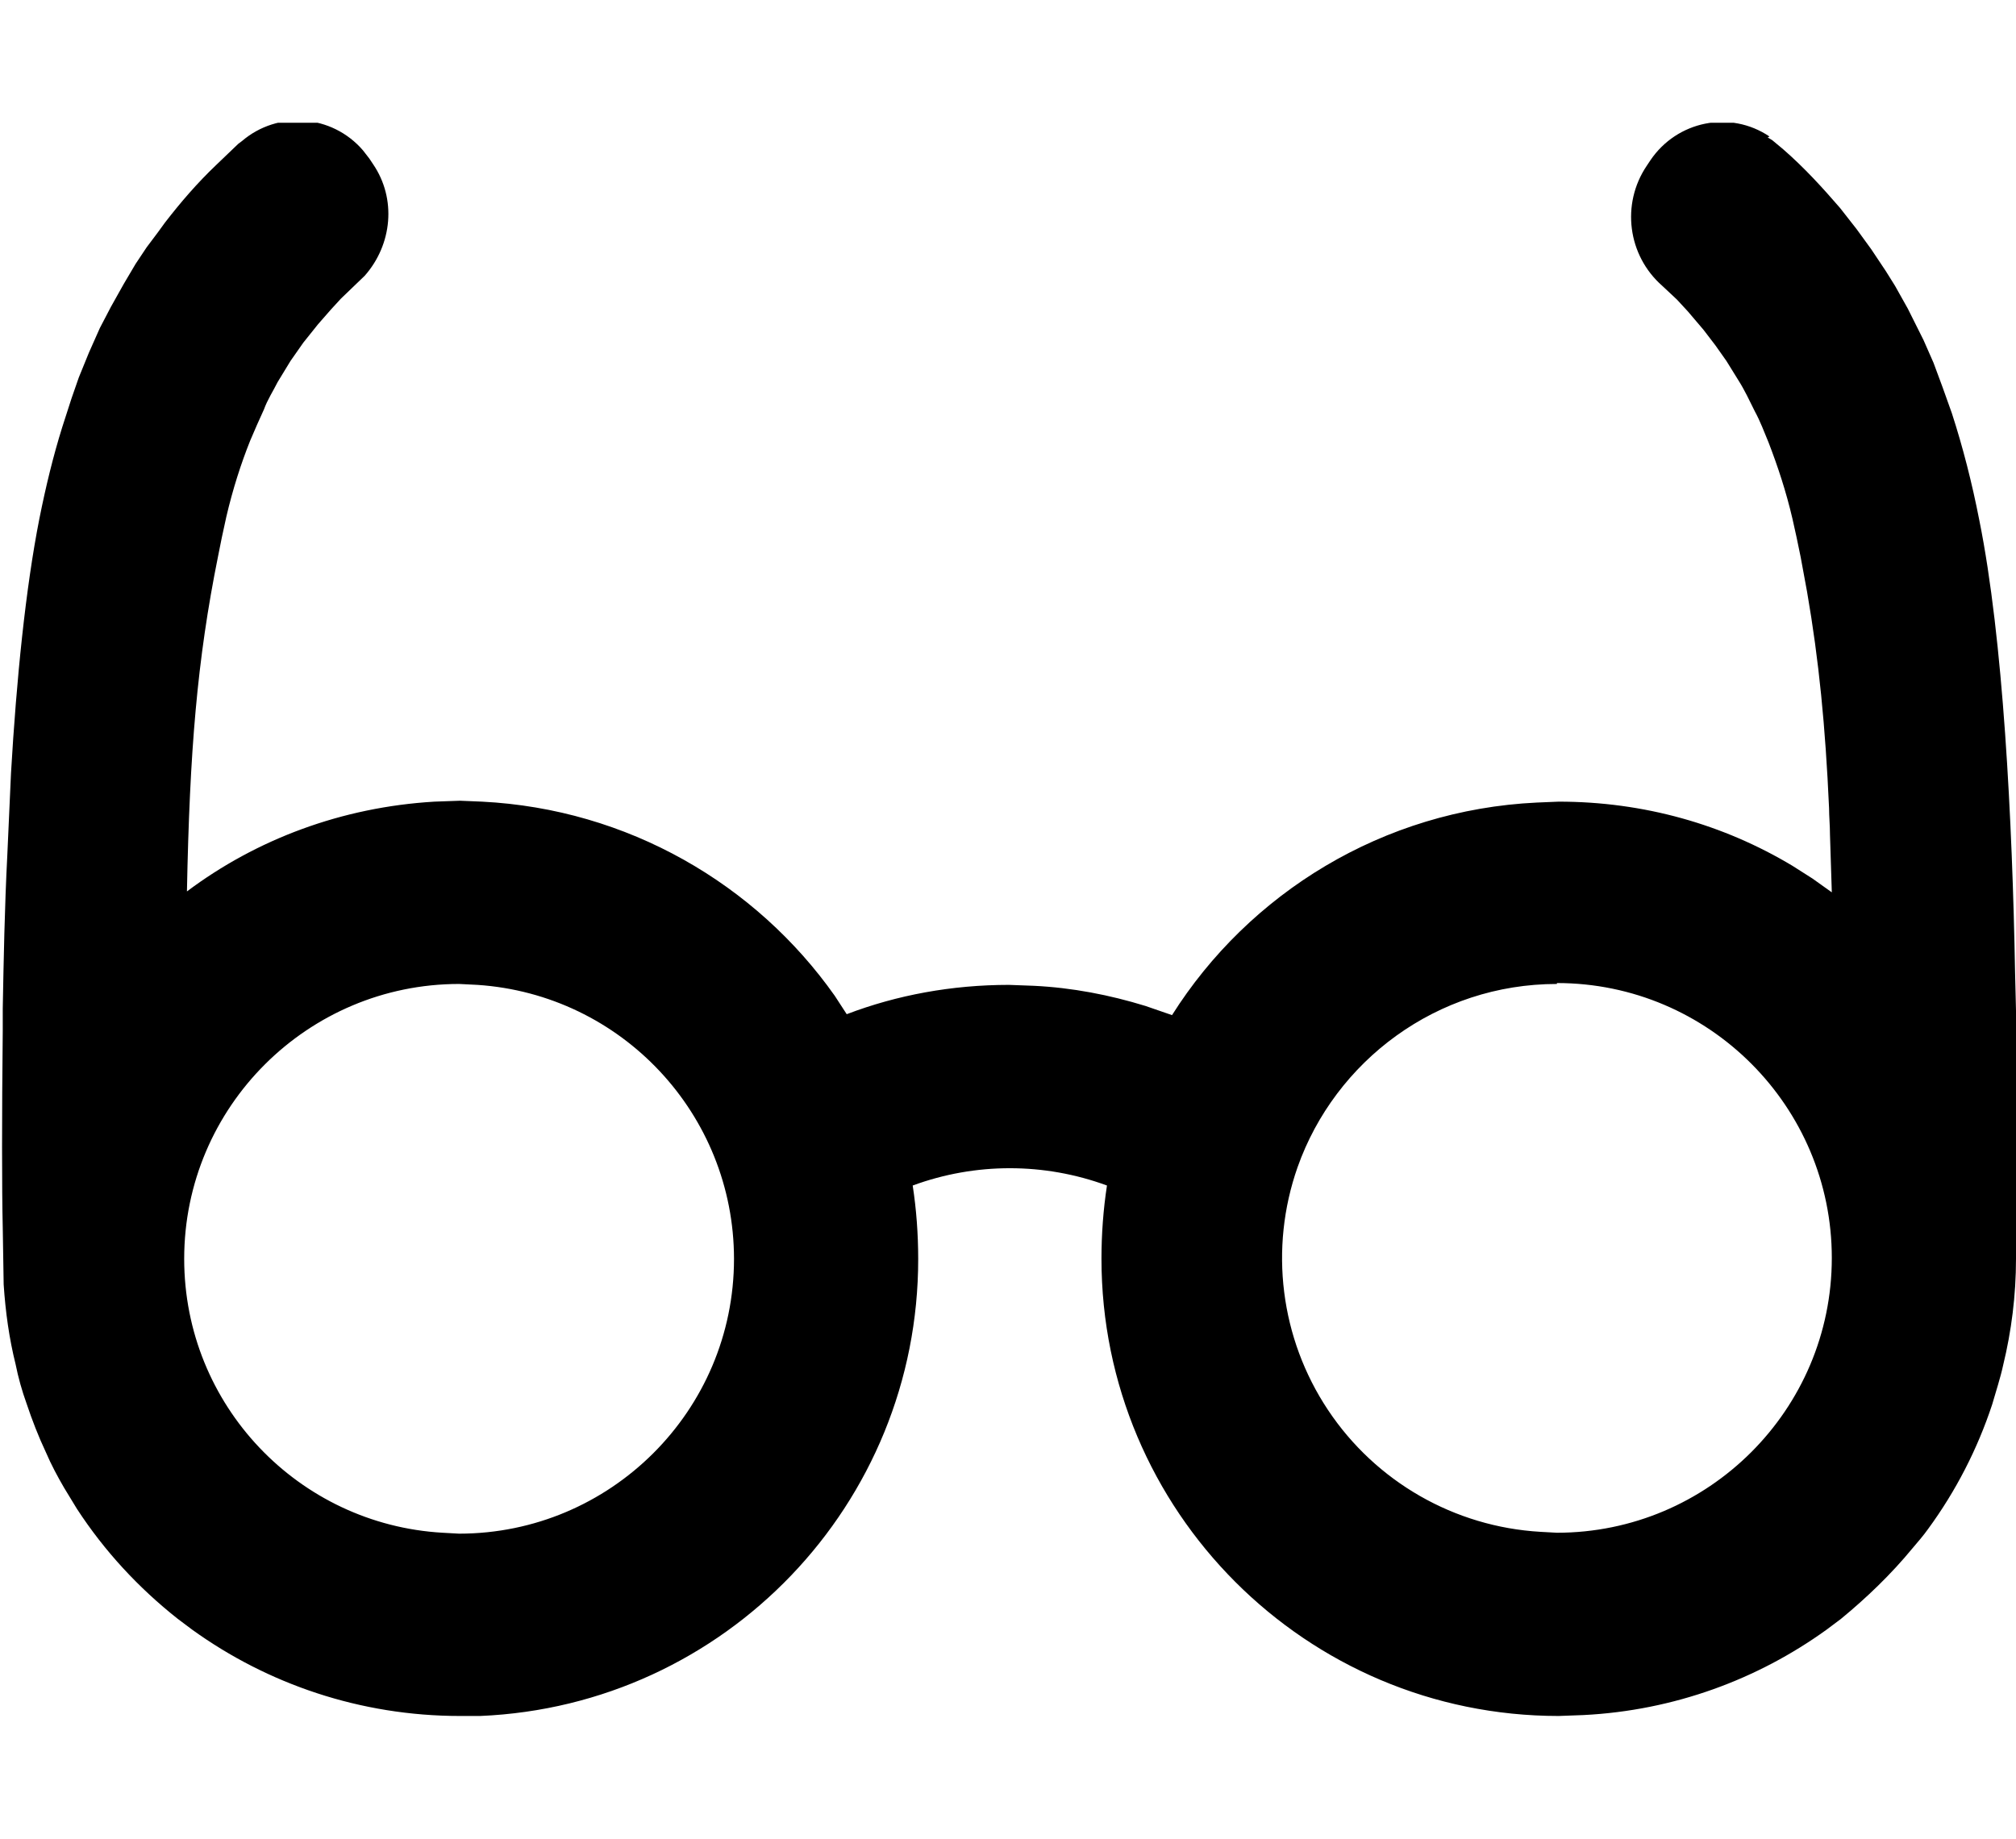
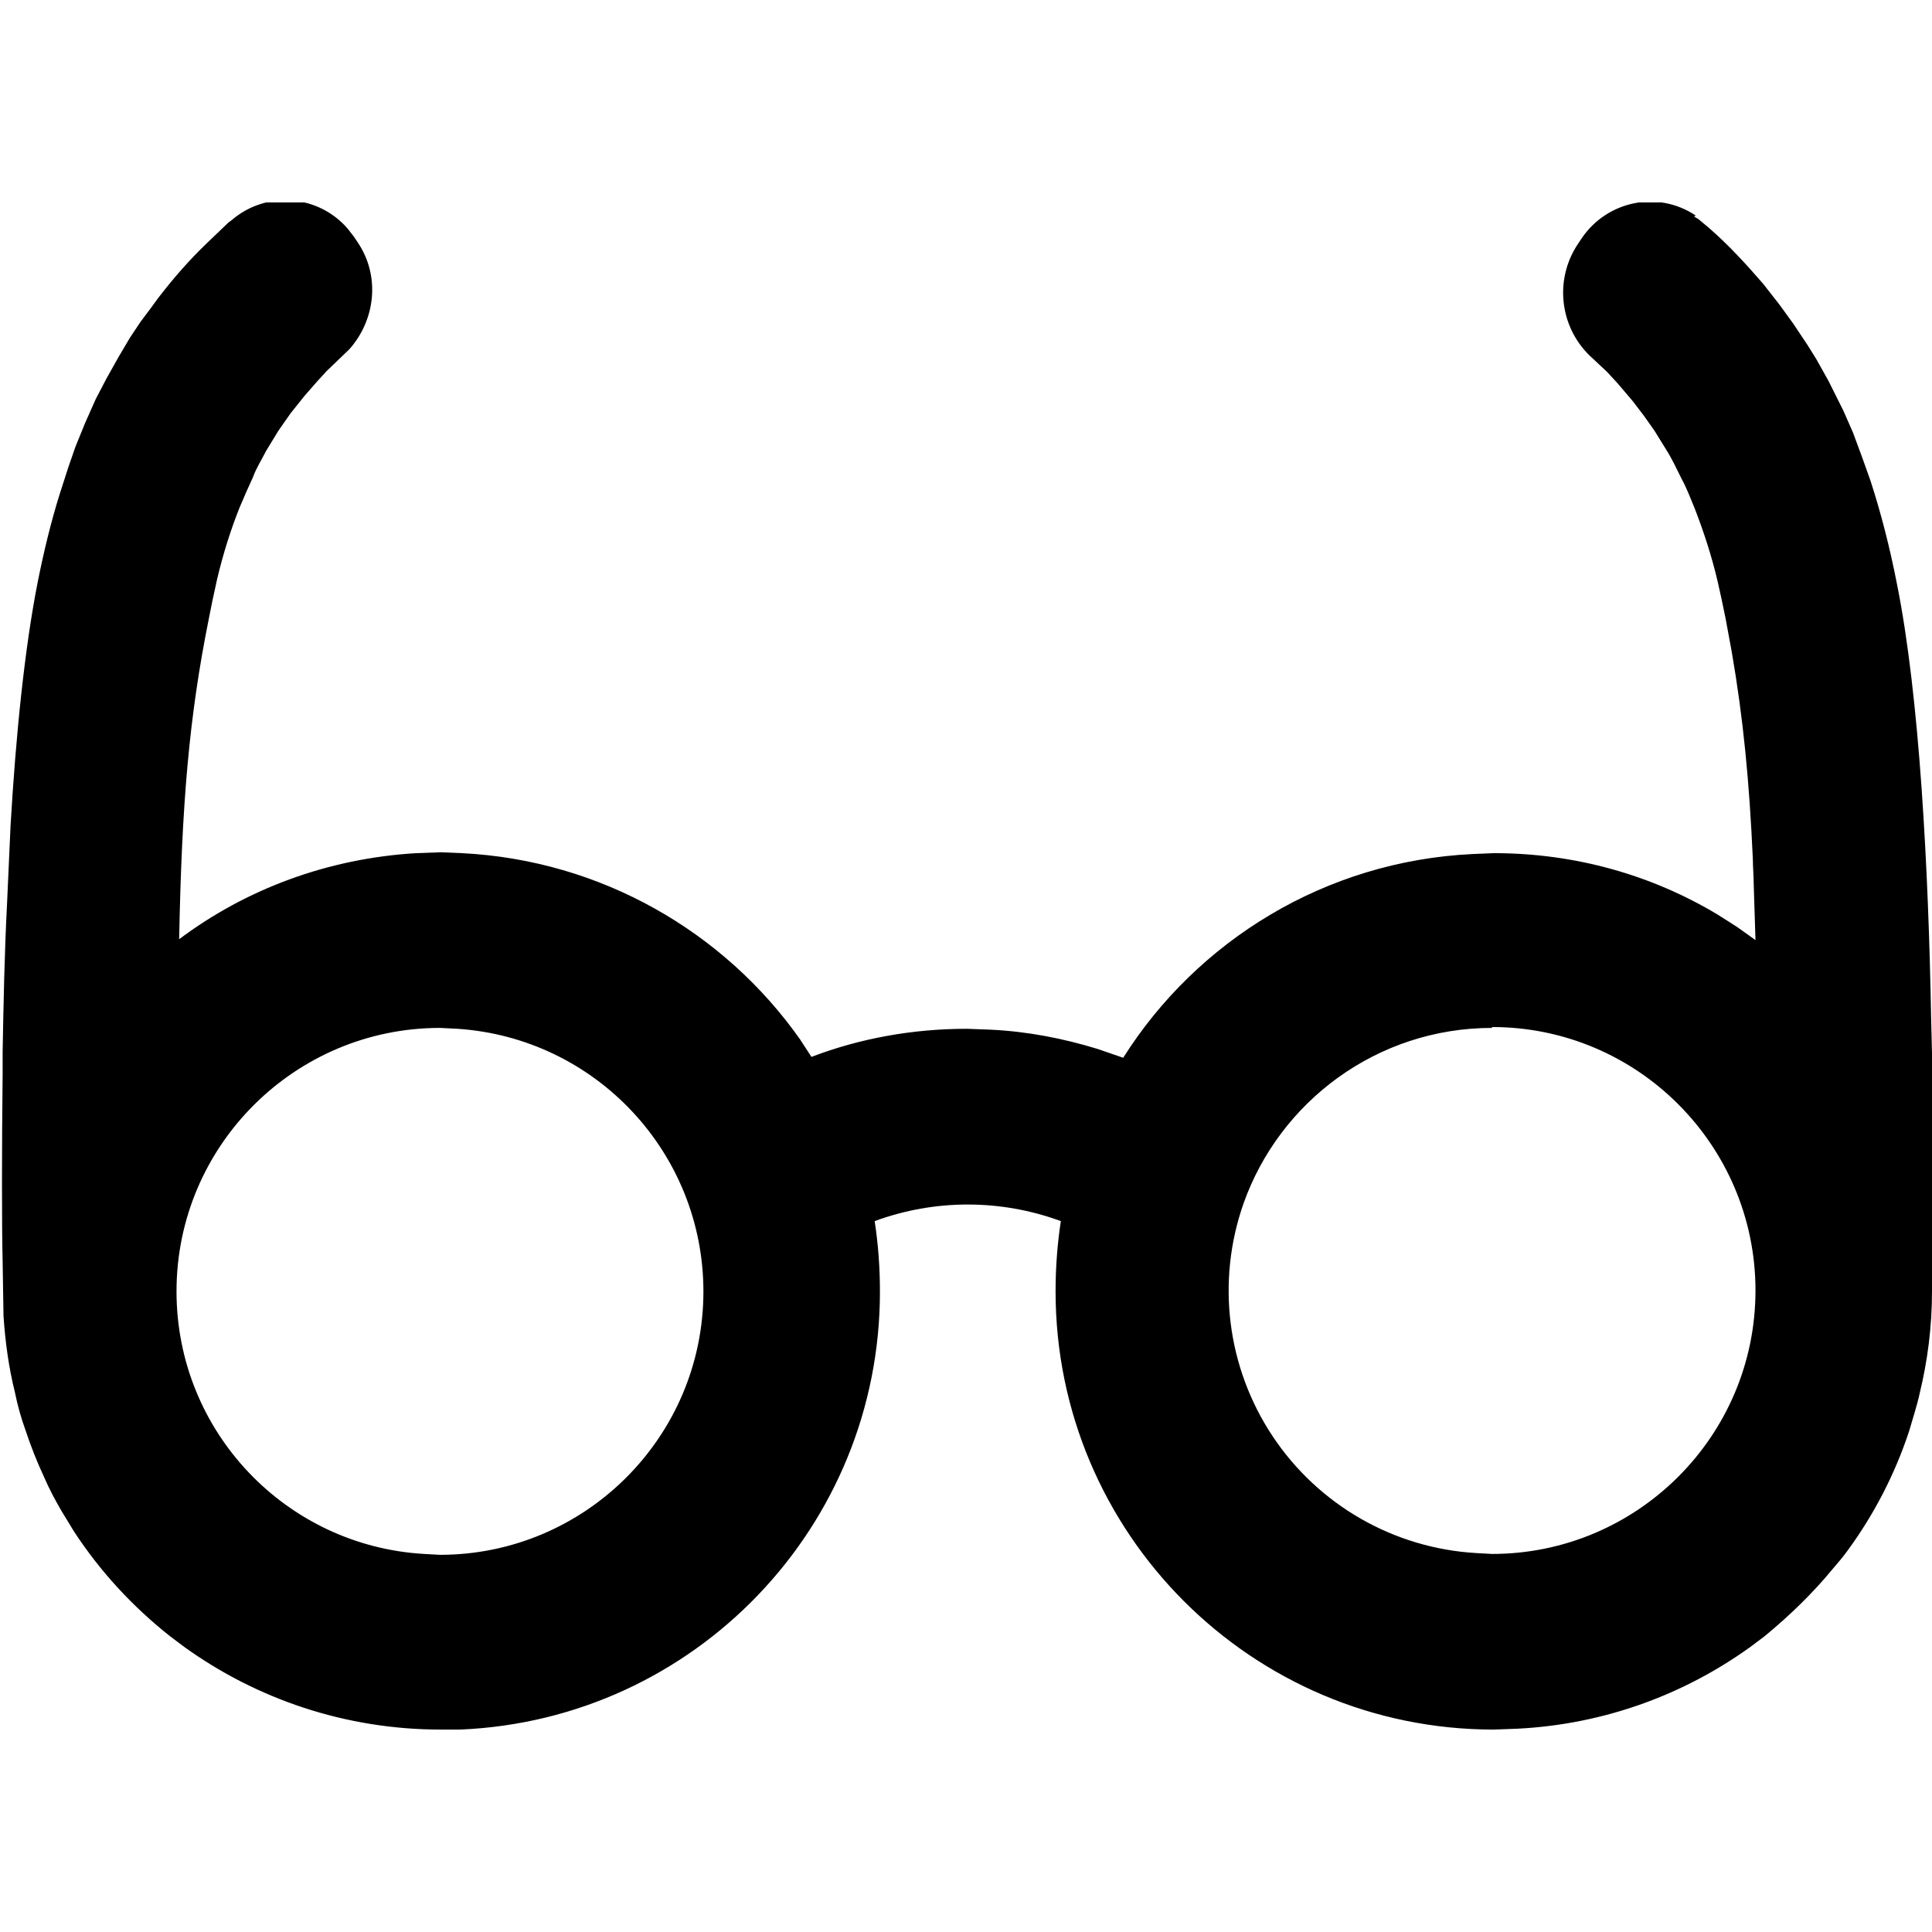
- <svg xmlns="http://www.w3.org/2000/svg" width="22" height="20.07" viewBox="0 0 22 20.07">
-   <svg x="0" y="1.34" width="22" height="17.39" viewBox="0 0 22 17.39">
-     <path fill="currentColor" stroke-miterlimit="10" d="m19.29.16.05.03.12.1c.23.2.43.42.62.64l.18.23.16.22.16.24.1.16.14.25.04.08.13.26.11.25.1.27.1.28q.18.555.3 1.17c.26 1.29.36 3.27.39 4.94l.01.41c.01.51.01.98.01 1.38L22 12.4c0 .4-.05.79-.14 1.16-.03.14-.08.29-.12.43a4.9 4.9 0 0 1-.7 1.36c-.05.07-.11.14-.17.21-.23.28-.5.54-.78.77l-.16.12c-.75.54-1.66.88-2.65.93l-.27.01c-2.76 0-4.99-2.24-4.99-4.99 0-.27.02-.54.06-.8a3.068 3.068 0 0 0-2.12 0c.04.26.06.53.06.8a4.99 4.99 0 0 1-4.78 4.99h-.22c-1.09 0-2.1-.35-2.92-.94l-.16-.12c-.43-.34-.8-.74-1.1-1.2L.7 14.9c-.07-.12-.14-.25-.2-.39-.08-.17-.15-.35-.21-.53a3 3 0 0 1-.12-.43c-.07-.28-.11-.57-.13-.87l-.01-.62c-.01-.42-.01-1.21 0-2.15v-.24c.01-.53.02-1.1.05-1.68l.04-.89c.06-1.03.16-2.02.31-2.78.07-.35.15-.68.25-1l.1-.31.08-.23.11-.27.12-.27.12-.23.14-.25.13-.22.12-.18.12-.16.08-.11c.17-.22.35-.43.56-.63L2.6.23 2.64.2a.938.938 0 0 1 1.32.1l.07.09.04.06c.26.38.21.88-.09 1.22l-.26.25-.11.12-.14.16-.16.2-.14.2-.14.23c-.05.1-.11.19-.15.3-.05.11-.1.22-.15.34-.1.25-.19.53-.26.83l-.05.23-.04.2c-.23 1.14-.31 2.13-.34 3.66.76-.57 1.69-.92 2.7-.98l.28-.01.24.01c1.59.08 2.99.9 3.85 2.12l.13.2c.55-.21 1.15-.32 1.77-.32l.27.01c.42.02.83.1 1.22.22l.29.1c.84-1.33 2.3-2.24 3.98-2.32l.24-.01c.93 0 1.8.25 2.55.7l.22.14.21.15-.02-.63c0-.1-.01-.2-.01-.29-.04-.89-.11-1.61-.24-2.36l-.07-.38q-.045-.225-.09-.42c-.07-.3-.16-.57-.26-.83-.05-.12-.09-.23-.15-.34-.06-.12-.11-.23-.18-.34l-.13-.21-.12-.17-.13-.17-.17-.2-.12-.13-.16-.15a1 1 0 0 1-.17-1.31l.04-.06c.29-.43.87-.55 1.3-.26zM5.01 9.4c-1.65 0-3 1.34-3 3 0 1.6 1.25 2.9 2.82 2.99l.18.01c1.65 0 3-1.34 3-3a3 3 0 0 0-2.8-2.99zm11.98 0c-1.31 0-2.42.84-2.83 2a2.993 2.993 0 0 0 2.65 3.98l.18.01c1.65 0 3-1.34 3-3 0-1.65-1.34-3-3-3z" font-family="none" font-size="none" font-weight="none" style="mix-blend-mode:normal" text-anchor="none" />
+ <svg xmlns="http://www.w3.org/2000/svg" width="22" height="22" viewBox="0 0 22 22">
+   <svg x="0" y="0.965" width="22" height="20.07" viewBox="0 0 22 20.07">
+     <svg x="0" y="1.34" width="22" height="17.39" viewBox="0 0 22 17.39">
+       <path fill="currentColor" stroke-miterlimit="10" d="m19.29.16.05.03.12.1c.23.2.43.42.62.64l.18.23.16.22.16.24.1.16.14.25.04.08.13.26.11.25.1.27.1.28q.18.555.3 1.17c.26 1.29.36 3.27.39 4.94l.01.41c.01.51.01.98.01 1.38L22 12.4c0 .4-.05.79-.14 1.16-.03.14-.08.29-.12.43a4.9 4.9 0 0 1-.7 1.36c-.05.07-.11.14-.17.21-.23.28-.5.54-.78.77l-.16.12c-.75.54-1.66.88-2.65.93l-.27.01c-2.76 0-4.99-2.24-4.99-4.99 0-.27.02-.54.06-.8a3.068 3.068 0 0 0-2.12 0c.04.26.06.53.06.8a4.99 4.99 0 0 1-4.78 4.99h-.22c-1.09 0-2.1-.35-2.92-.94l-.16-.12c-.43-.34-.8-.74-1.1-1.2L.7 14.9c-.07-.12-.14-.25-.2-.39-.08-.17-.15-.35-.21-.53a3 3 0 0 1-.12-.43c-.07-.28-.11-.57-.13-.87l-.01-.62c-.01-.42-.01-1.21 0-2.15v-.24c.01-.53.02-1.1.05-1.68l.04-.89c.06-1.03.16-2.02.31-2.78.07-.35.15-.68.25-1l.1-.31.08-.23.11-.27.12-.27.12-.23.14-.25.13-.22.12-.18.12-.16.08-.11c.17-.22.35-.43.56-.63L2.6.23 2.64.2a.938.938 0 0 1 1.32.1l.07.09.04.06c.26.38.21.88-.09 1.22l-.26.25-.11.12-.14.16-.16.2-.14.2-.14.23c-.05.1-.11.19-.15.3-.05.11-.1.22-.15.34-.1.25-.19.53-.26.83l-.05.23-.04.2c-.23 1.14-.31 2.13-.34 3.66.76-.57 1.69-.92 2.7-.98l.28-.01.24.01c1.59.08 2.99.9 3.85 2.12l.13.2c.55-.21 1.15-.32 1.77-.32l.27.01c.42.02.83.1 1.22.22l.29.1c.84-1.33 2.3-2.24 3.98-2.32l.24-.01c.93 0 1.8.25 2.55.7l.22.14.21.15-.02-.63c0-.1-.01-.2-.01-.29-.04-.89-.11-1.61-.24-2.36l-.07-.38q-.045-.225-.09-.42c-.07-.3-.16-.57-.26-.83-.05-.12-.09-.23-.15-.34-.06-.12-.11-.23-.18-.34l-.13-.21-.12-.17-.13-.17-.17-.2-.12-.13-.16-.15a1 1 0 0 1-.17-1.31l.04-.06c.29-.43.87-.55 1.3-.26zM5.01 9.4c-1.65 0-3 1.34-3 3 0 1.6 1.25 2.9 2.82 2.99l.18.01c1.65 0 3-1.34 3-3a3 3 0 0 0-2.8-2.99zm11.98 0c-1.31 0-2.42.84-2.83 2a2.993 2.993 0 0 0 2.65 3.98l.18.01c1.65 0 3-1.34 3-3 0-1.65-1.34-3-3-3z" font-family="none" font-size="none" font-weight="none" style="mix-blend-mode:normal" text-anchor="none" />
+     </svg>
  </svg>
</svg>
